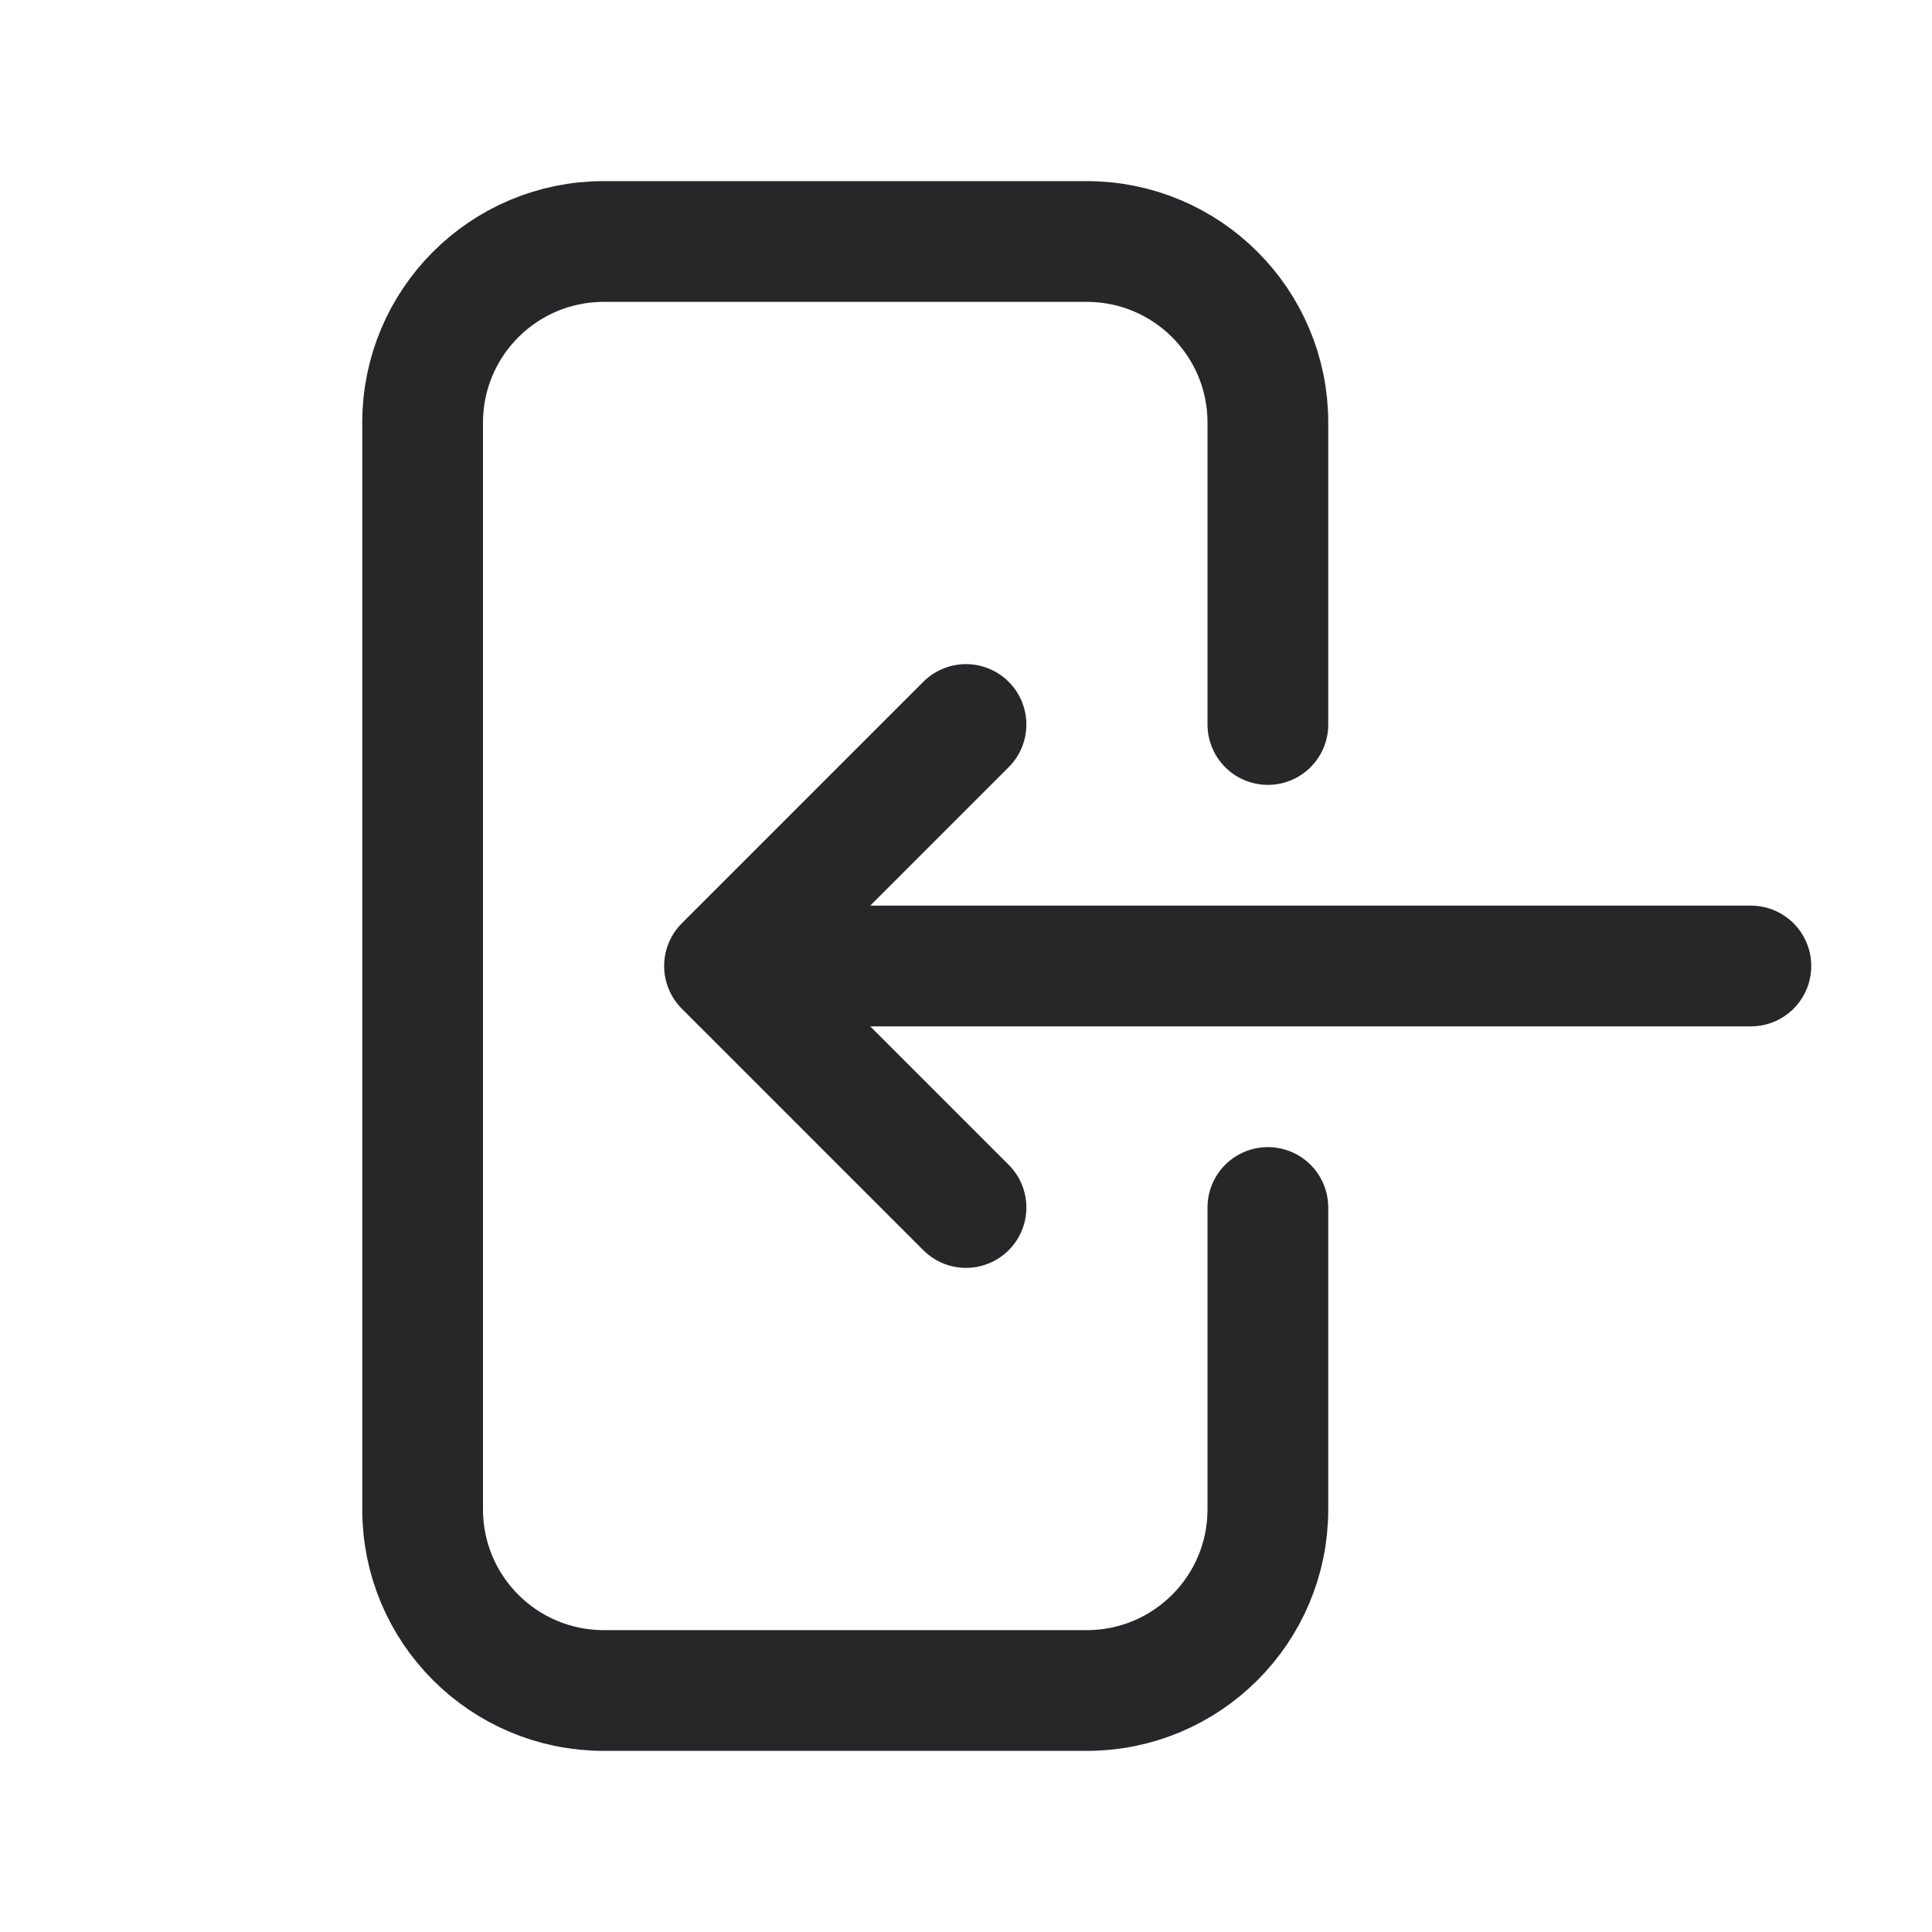
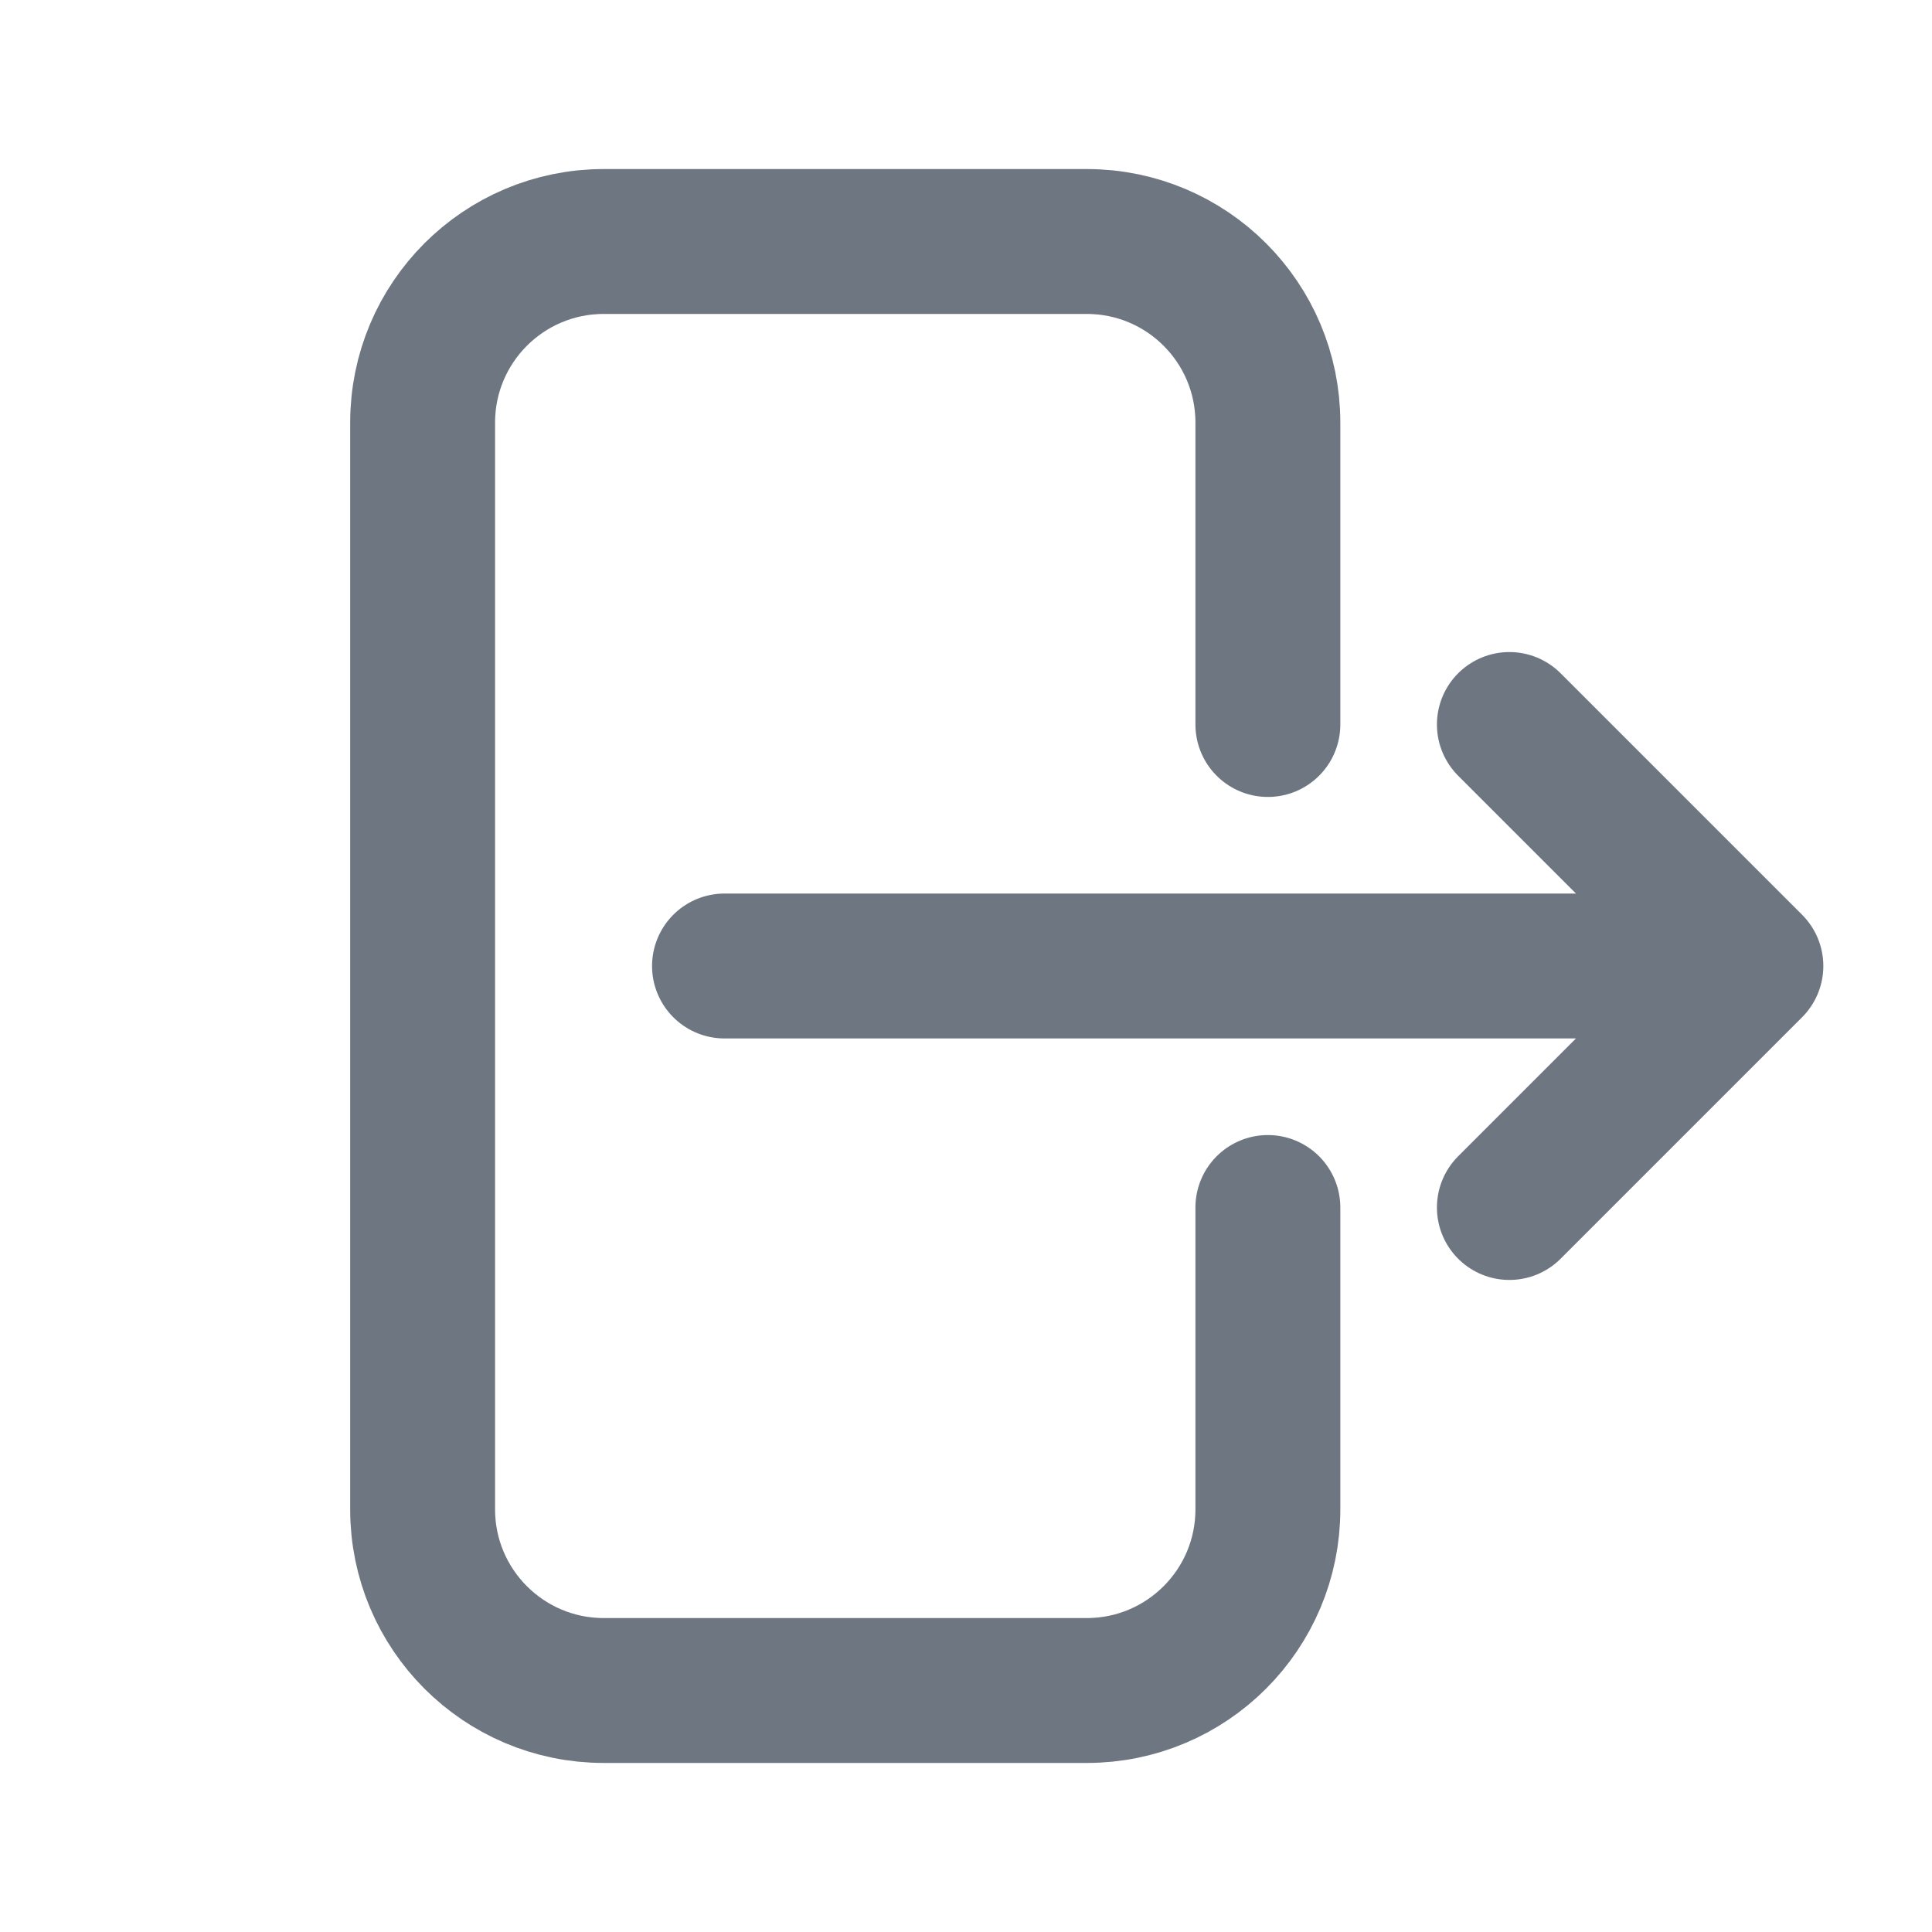
- <svg xmlns="http://www.w3.org/2000/svg" width="24" height="24" viewBox="0 0 24 24" fill="none">
-   <path d="M15.75 9V5.25C15.75 4.007 14.743 3 13.5 3L7.5 3C6.257 3 5.25 4.007 5.25 5.25L5.25 18.75C5.25 19.993 6.257 21 7.5 21H13.5C14.743 21 15.75 19.993 15.75 18.75V15M12 9L9 12M9 12L12 15M9 12L21.75 12" stroke="#27272A" stroke-width="1.5" stroke-linecap="round" stroke-linejoin="round" />
+ <svg xmlns="http://www.w3.org/2000/svg" width="20" height="20" viewBox="0 0 20 20" fill="none">
+   <path d="M13.125 7.5V4.375C13.125 3.339 12.286 2.5 11.25 2.5L6.25 2.5C5.214 2.5 4.375 3.339 4.375 4.375L4.375 15.625C4.375 16.66 5.214 17.5 6.25 17.5H11.25C12.286 17.5 13.125 16.66 13.125 15.625V12.5M15.625 12.5L18.125 10M18.125 10L15.625 7.5M18.125 10L7.5 10" stroke="#6E7781" stroke-width="1.5" stroke-linecap="round" stroke-linejoin="round" />
</svg>
